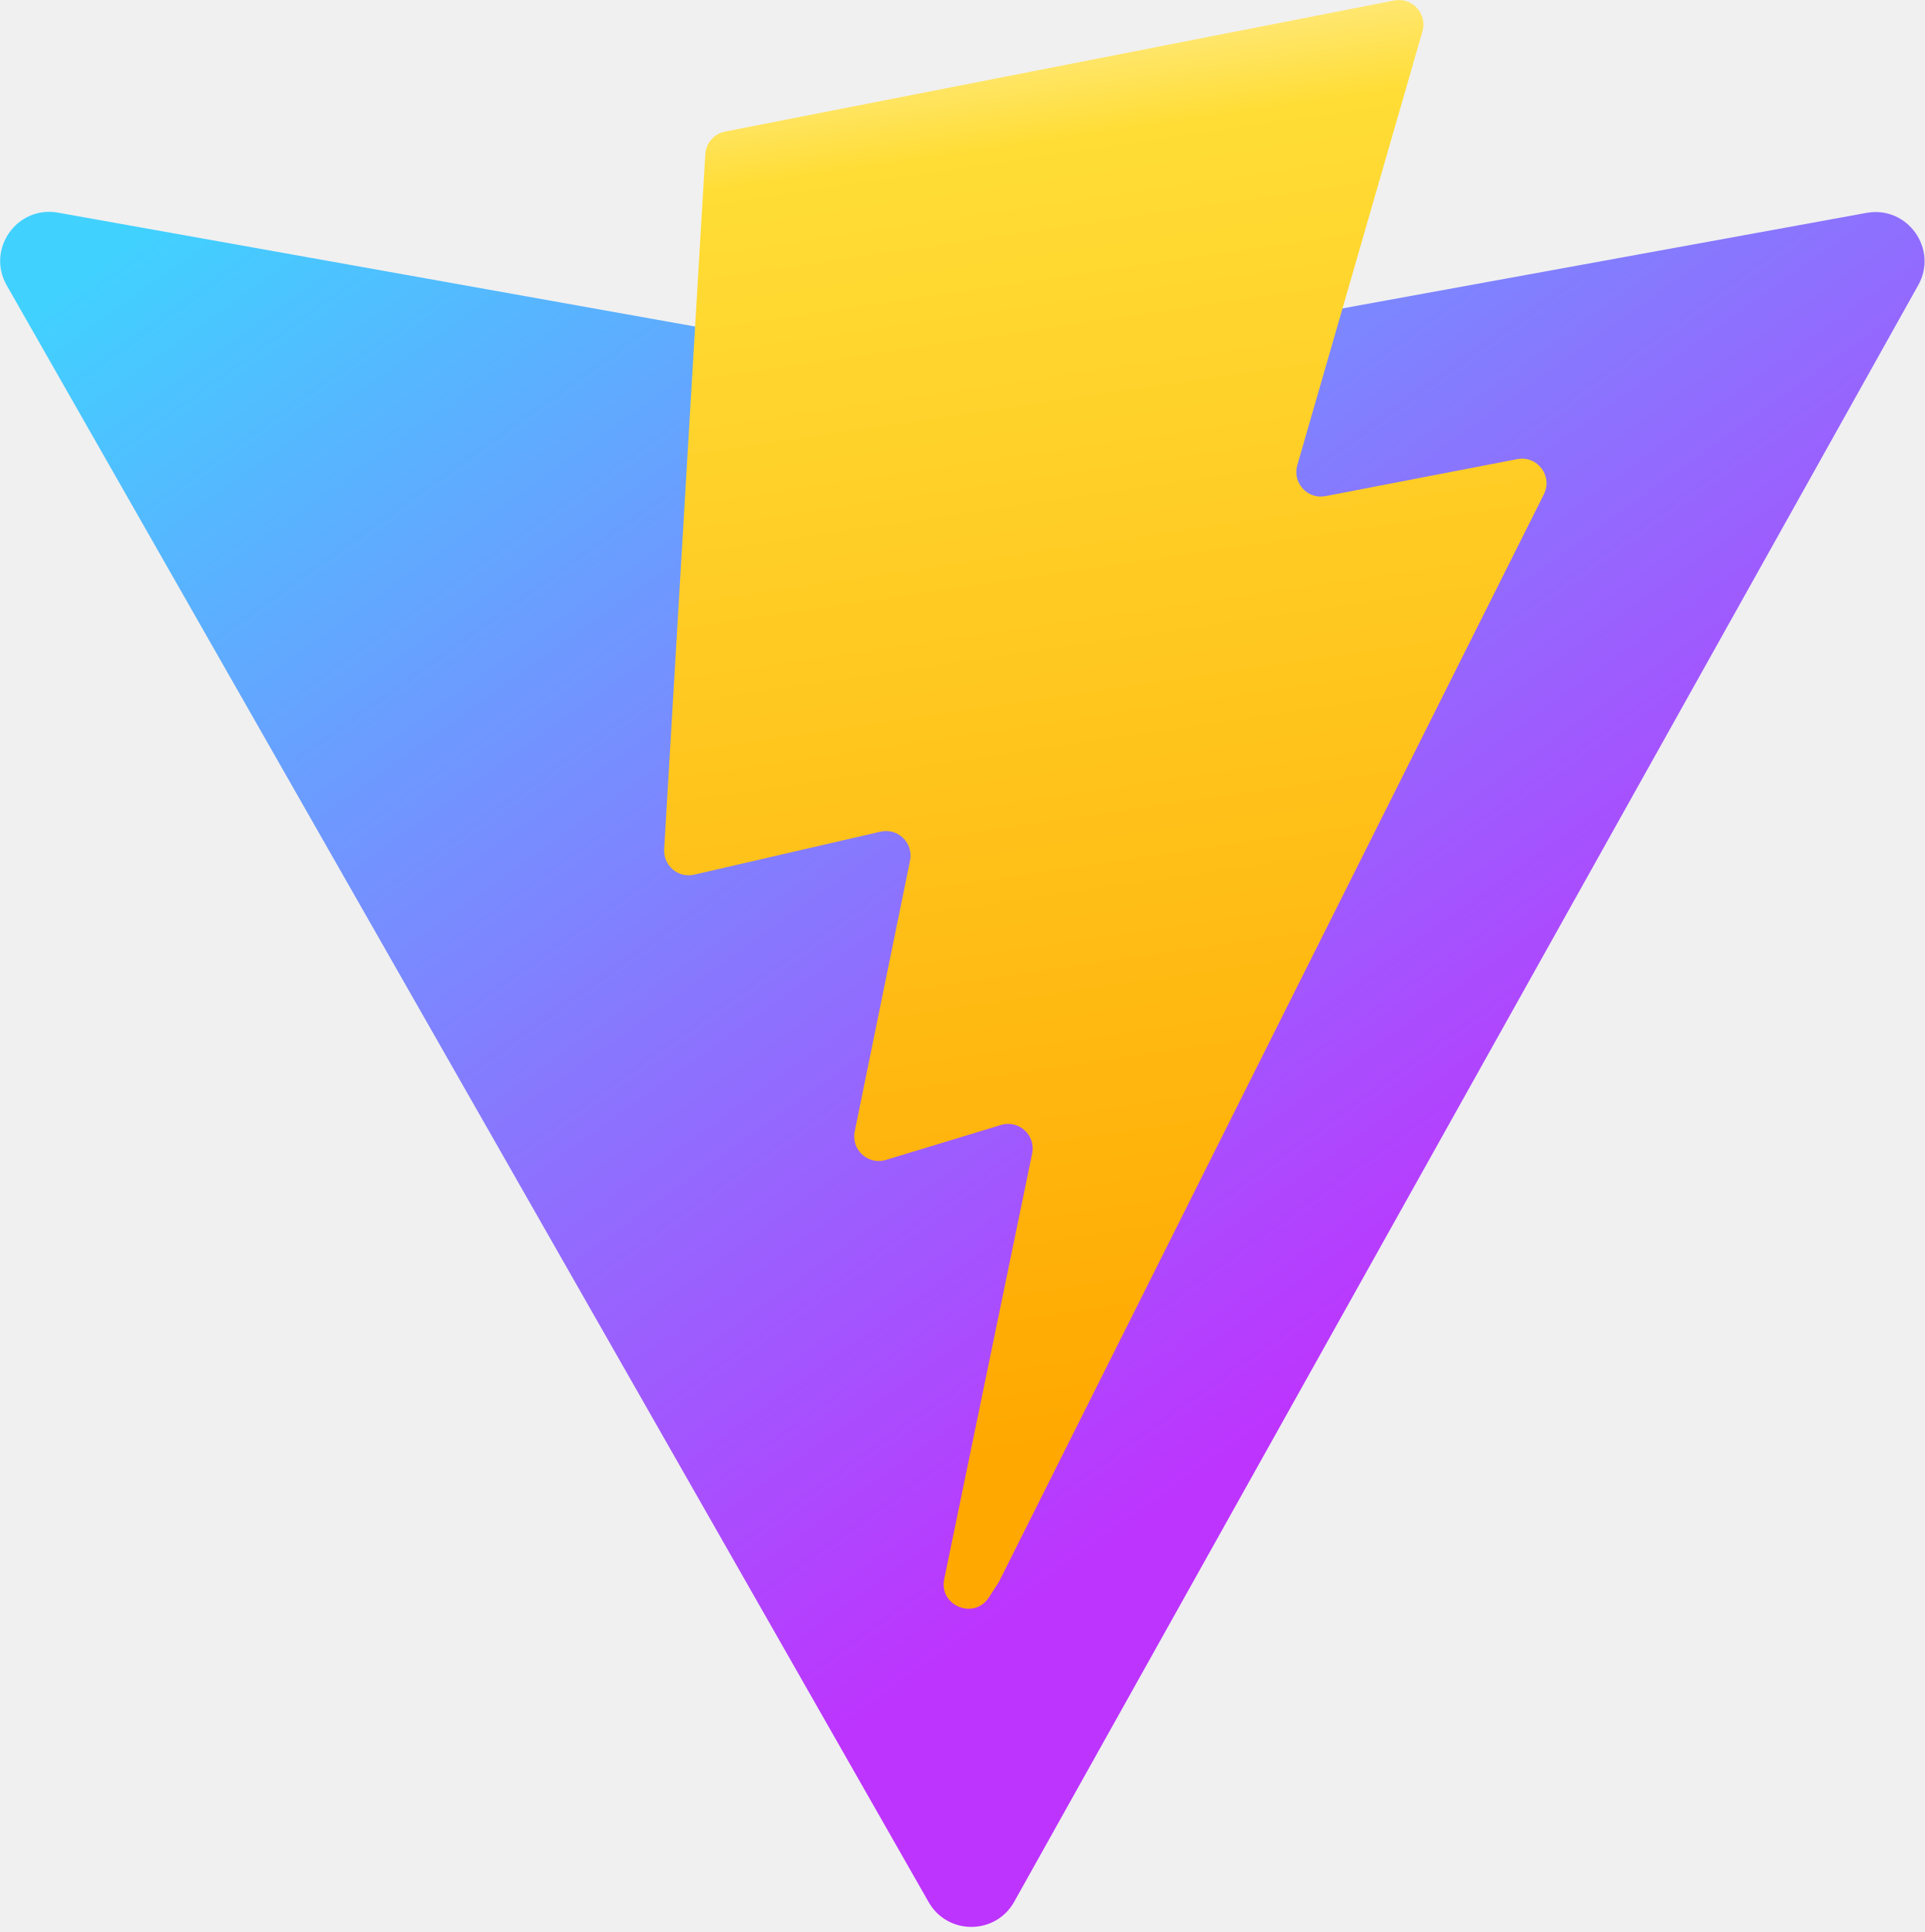
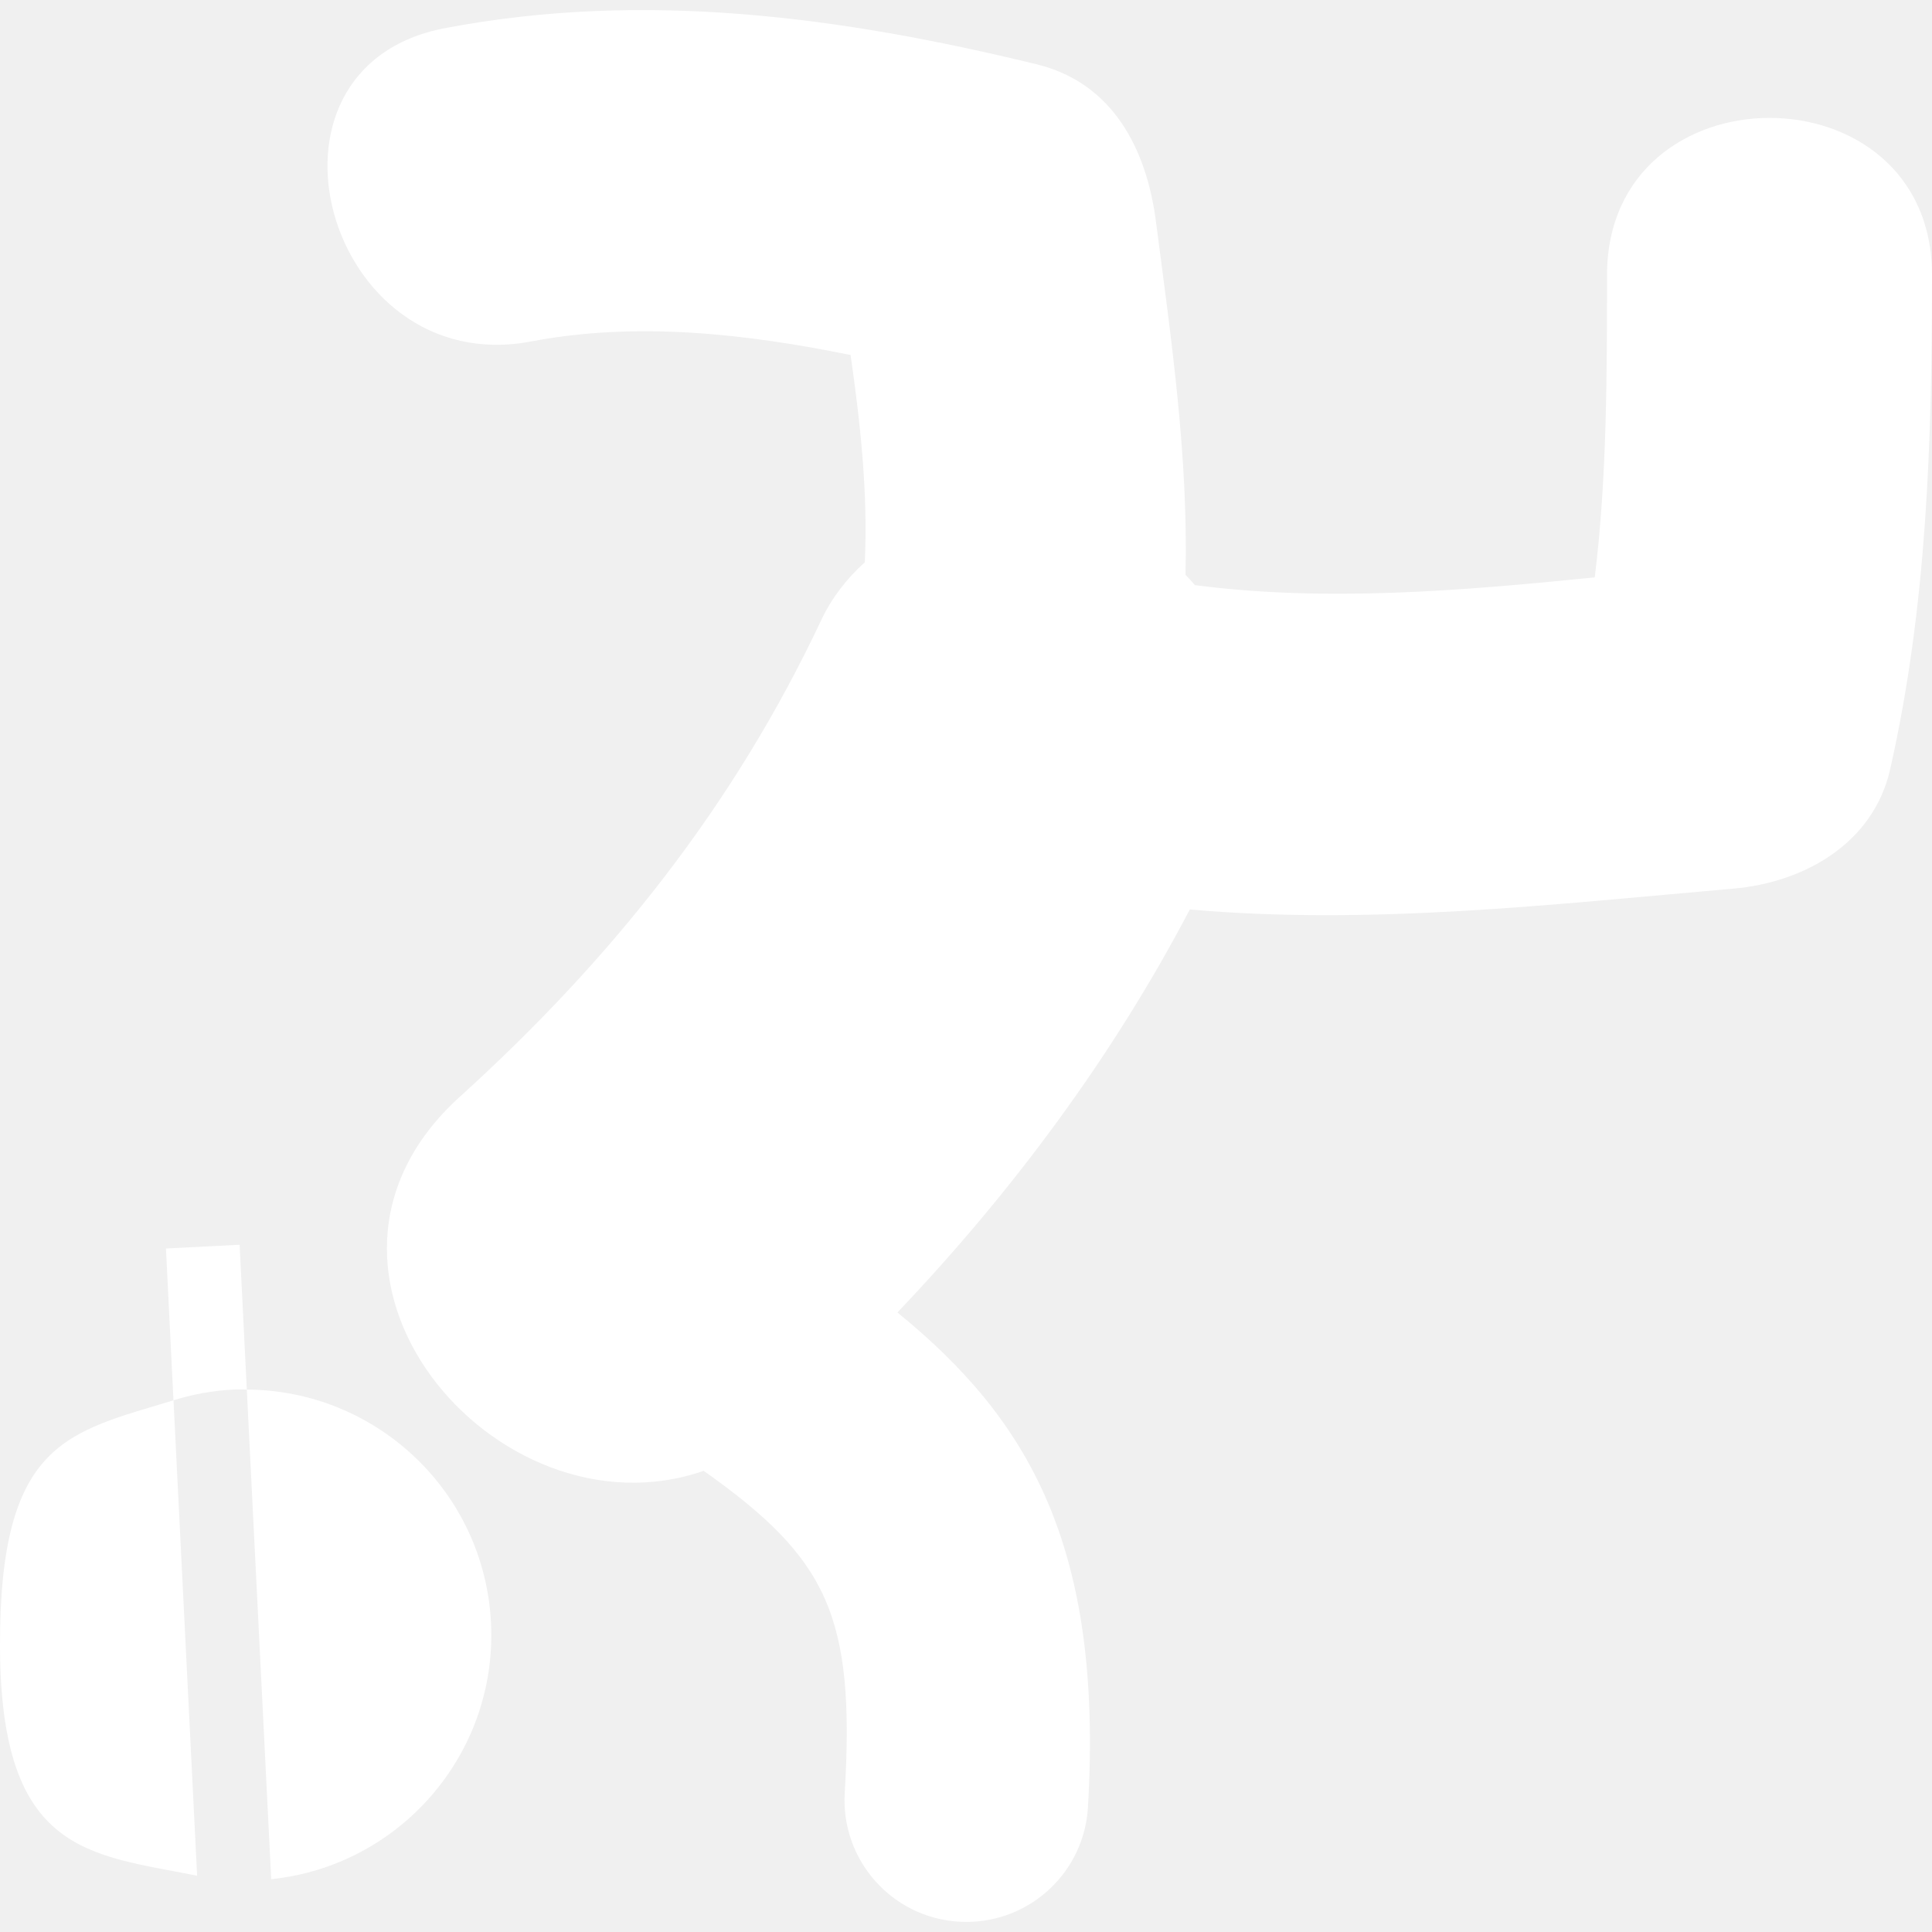
- <svg xmlns="http://www.w3.org/2000/svg" aria-hidden="true" role="img" class="iconify iconify--logos" width="31.88" height="32" preserveAspectRatio="xMidYMid meet" viewBox="0 0 256 257">
-   <defs>
-     <linearGradient id="IconifyId1813088fe1fbc01fb466" x1="-.828%" x2="57.636%" y1="7.652%" y2="78.411%">
-       <stop offset="0%" stop-color="#41D1FF" />
-       <stop offset="100%" stop-color="#BD34FE" />
-     </linearGradient>
-     <linearGradient id="IconifyId1813088fe1fbc01fb467" x1="43.376%" x2="50.316%" y1="2.242%" y2="89.03%">
-       <stop offset="0%" stop-color="#FFEA83" />
-       <stop offset="8.333%" stop-color="#FFDD35" />
-       <stop offset="100%" stop-color="#FFA800" />
-     </linearGradient>
-   </defs>
-   <path fill="url(#IconifyId1813088fe1fbc01fb466)" d="M255.153 37.938L134.897 252.976c-2.483 4.44-8.862 4.466-11.382.048L.875 37.958c-2.746-4.814 1.371-10.646 6.827-9.67l120.385 21.517a6.537 6.537 0 0 0 2.322-.004l117.867-21.483c5.438-.991 9.574 4.796 6.877 9.62Z" />
-   <path fill="url(#IconifyId1813088fe1fbc01fb467)" d="M185.432.063L96.44 17.501a3.268 3.268 0 0 0-2.634 3.014l-5.474 92.456a3.268 3.268 0 0 0 3.997 3.378l24.777-5.718c2.318-.535 4.413 1.507 3.936 3.838l-7.361 36.047c-.495 2.426 1.782 4.5 4.151 3.78l15.304-4.649c2.372-.72 4.652 1.36 4.15 3.788l-11.698 56.621c-.732 3.542 3.979 5.473 5.943 2.437l1.313-2.028l72.516-144.72c1.215-2.423-.88-5.186-3.54-4.672l-25.505 4.922c-2.396.462-4.435-1.77-3.759-4.114l16.646-57.705c.677-2.35-1.37-4.583-3.769-4.113Z" />
+ <svg xmlns="http://www.w3.org/2000/svg" height="1000px" width="1000px" version="1.1" id="Capa_1" viewBox="0 0 59.719 59.719" xml:space="preserve">
+   <g>
+     <g>
+       <path style="fill:#fff;" d="M49.674,8.501c-0.003,3.14-0.001,6.254-0.379,9.346c-4.114,0.415-8.295,0.768-12.359,0.24    c-0.093-0.109-0.189-0.215-0.292-0.319c0.089-3.64-0.434-7.241-0.916-10.94c-0.288-2.203-1.318-4.265-3.687-4.841    c-6.04-1.471-12.131-2.29-18.29-1.116c-6.356,1.211-3.658,10.889,2.669,9.683c3.256-0.62,6.616-0.242,9.872,0.419    c0.307,2.133,0.539,4.293,0.439,6.41c-0.552,0.493-1.017,1.087-1.348,1.789c-2.707,5.747-6.476,10.478-11.171,14.731    c-5.977,5.414,1.125,13.785,7.54,11.561c3.825,2.711,4.683,4.465,4.359,9.958c-0.122,2.075,1.461,3.858,3.537,3.979    c0.077,0.004,0.15,0.006,0.226,0.006c1.978,0,3.638-1.543,3.755-3.543c0.477-8.094-1.854-12.009-5.889-15.295    c3.549-3.729,6.65-7.902,9.038-12.457c5.578,0.494,11.187-0.154,16.806-0.645c2.168-0.189,4.319-1.383,4.841-3.686    c1.141-5.047,1.291-10.128,1.294-15.282C59.721,2.026,49.678,2.026,49.674,8.501z" />
+       <path style="fill:#fff;" d="M0,50.917c0.023,6.396,2.764,6.396,6.093,7.062l-0.73-14.695C2.114,44.279-0.023,44.52,0,50.917z" />
+       <path style="fill:#fff;" d="M7.629,42.952l0.754,15.135c3.984-0.417,6.995-3.874,6.794-7.924    C14.976,46.115,11.637,42.973,7.629,42.952z" />
+       <path style="fill:#fff;" d="M5.13,38.592l0.232,4.692c0.59-0.183,1.206-0.301,1.851-0.332c0.14-0.008,0.277,0,0.416,0    l-0.222-4.476L5.13,38.592z" />
+     </g>
+   </g>
</svg>
